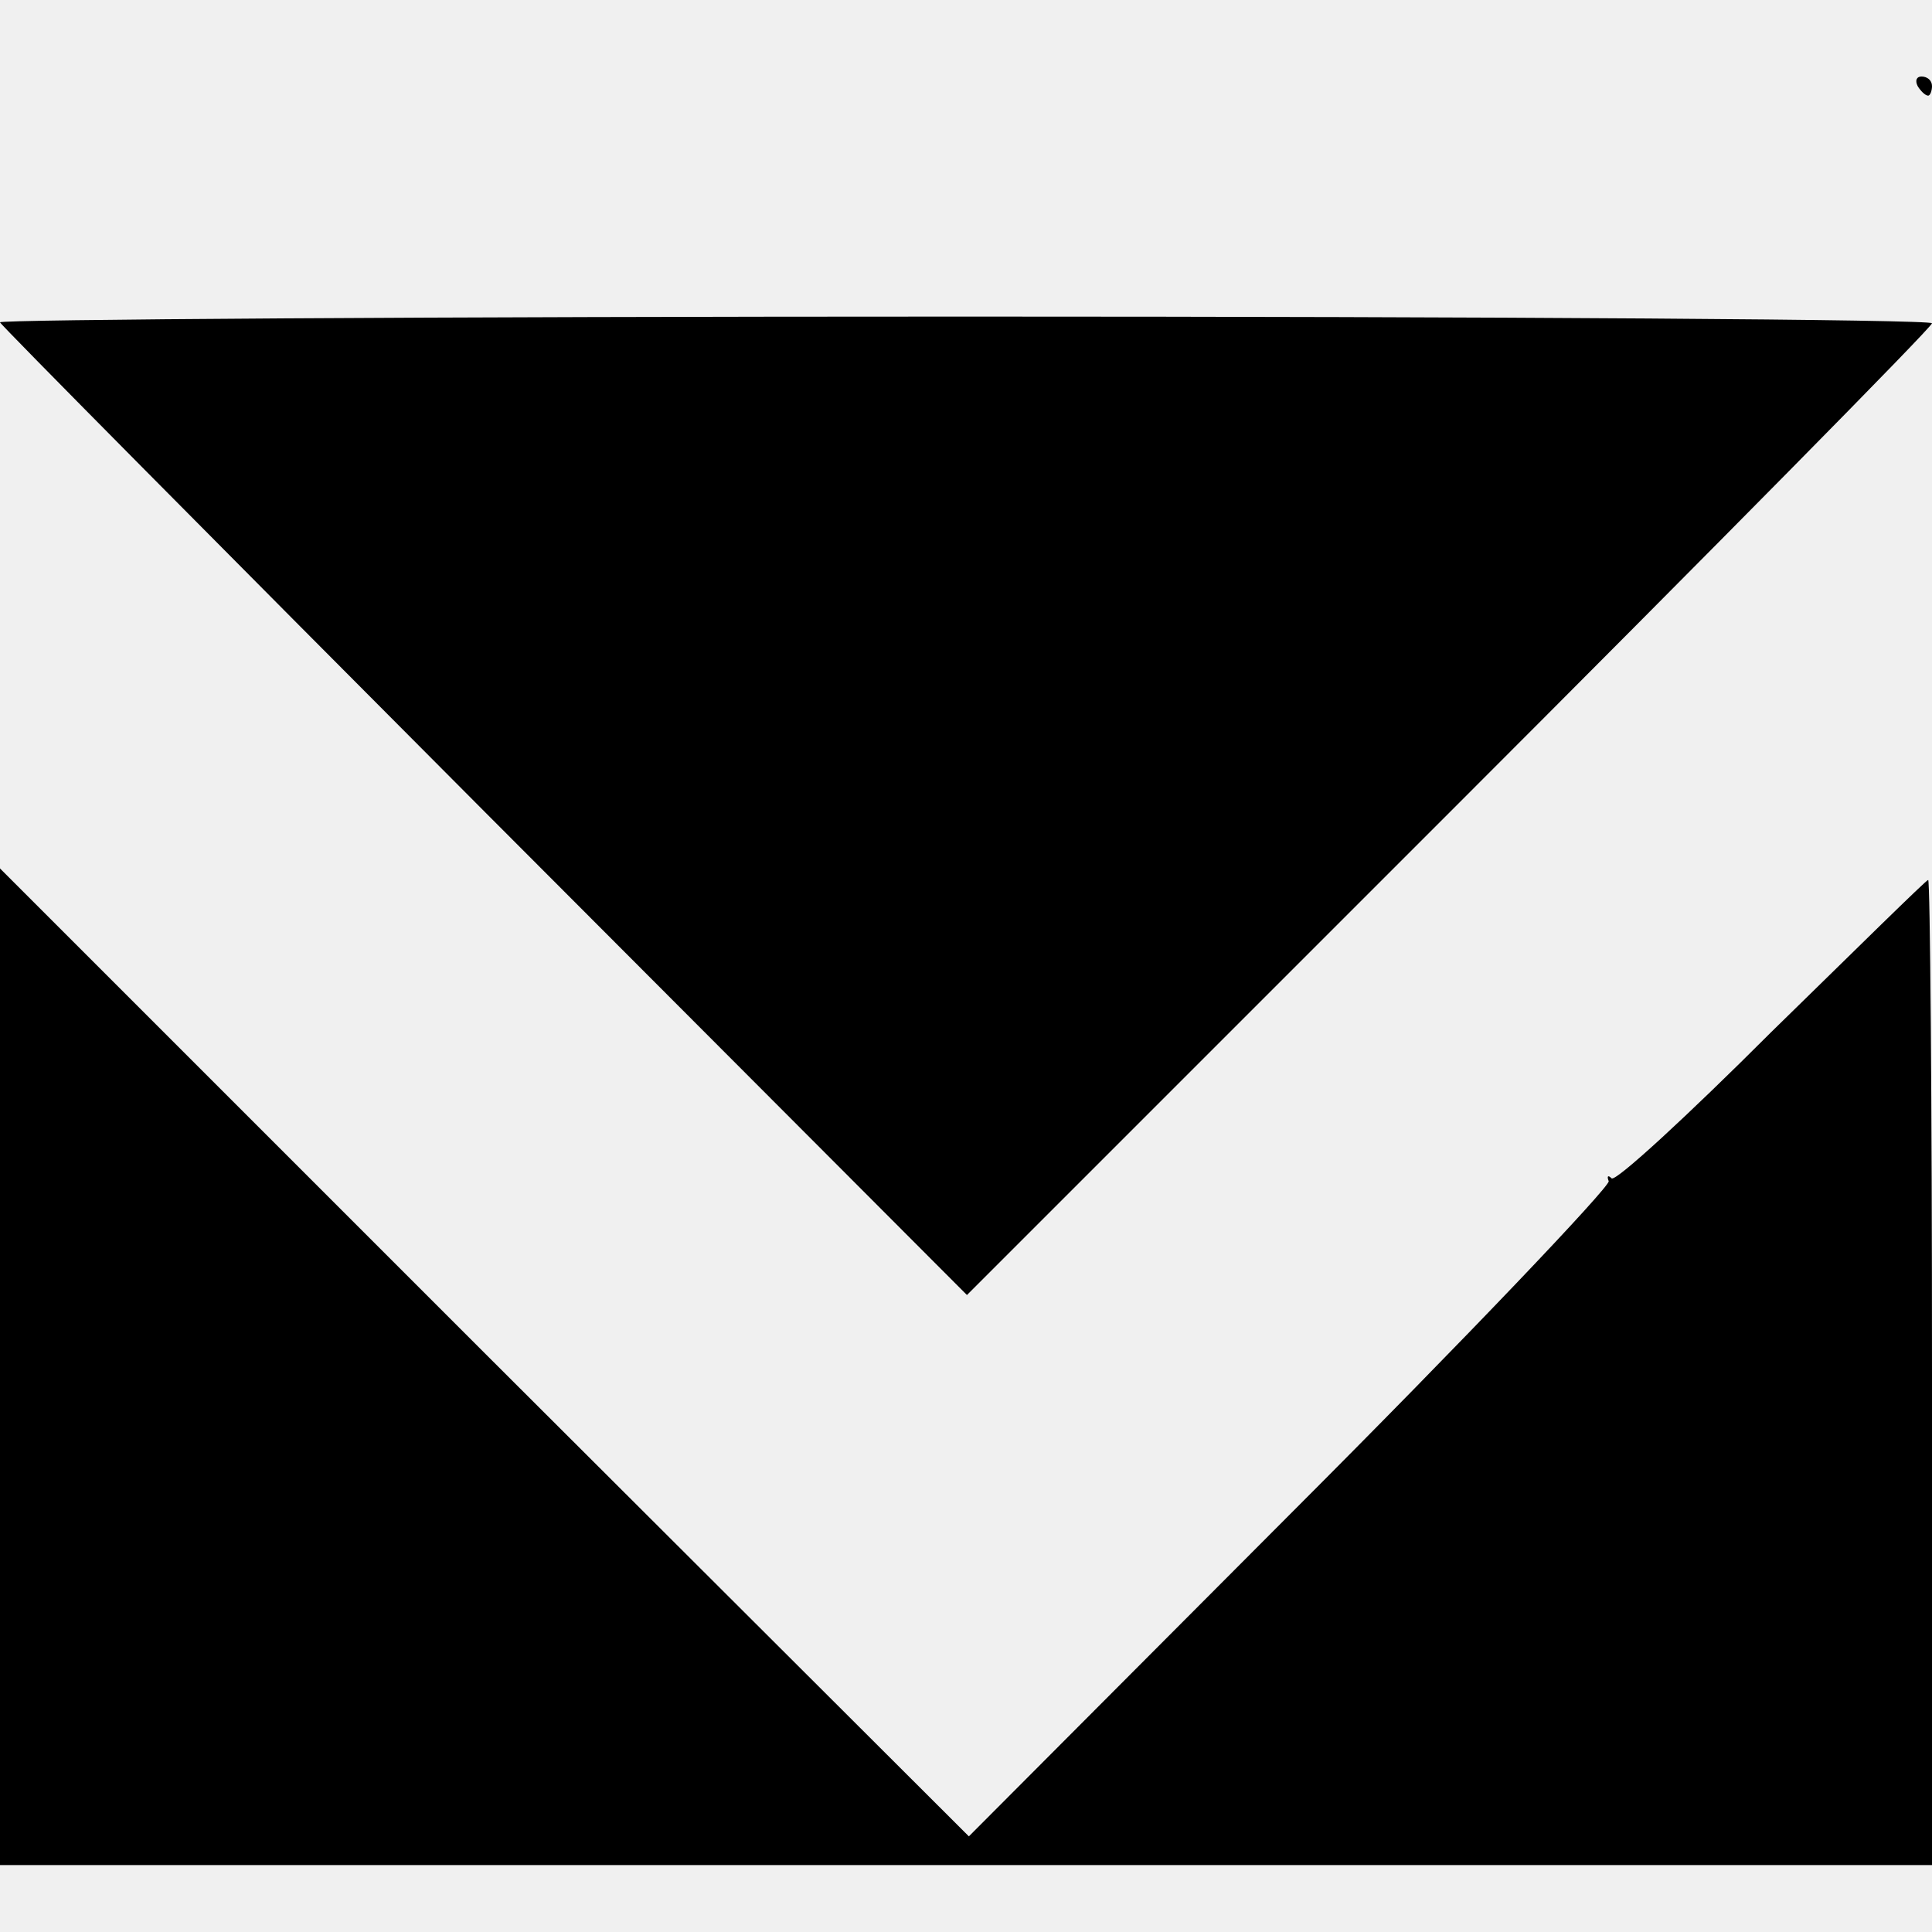
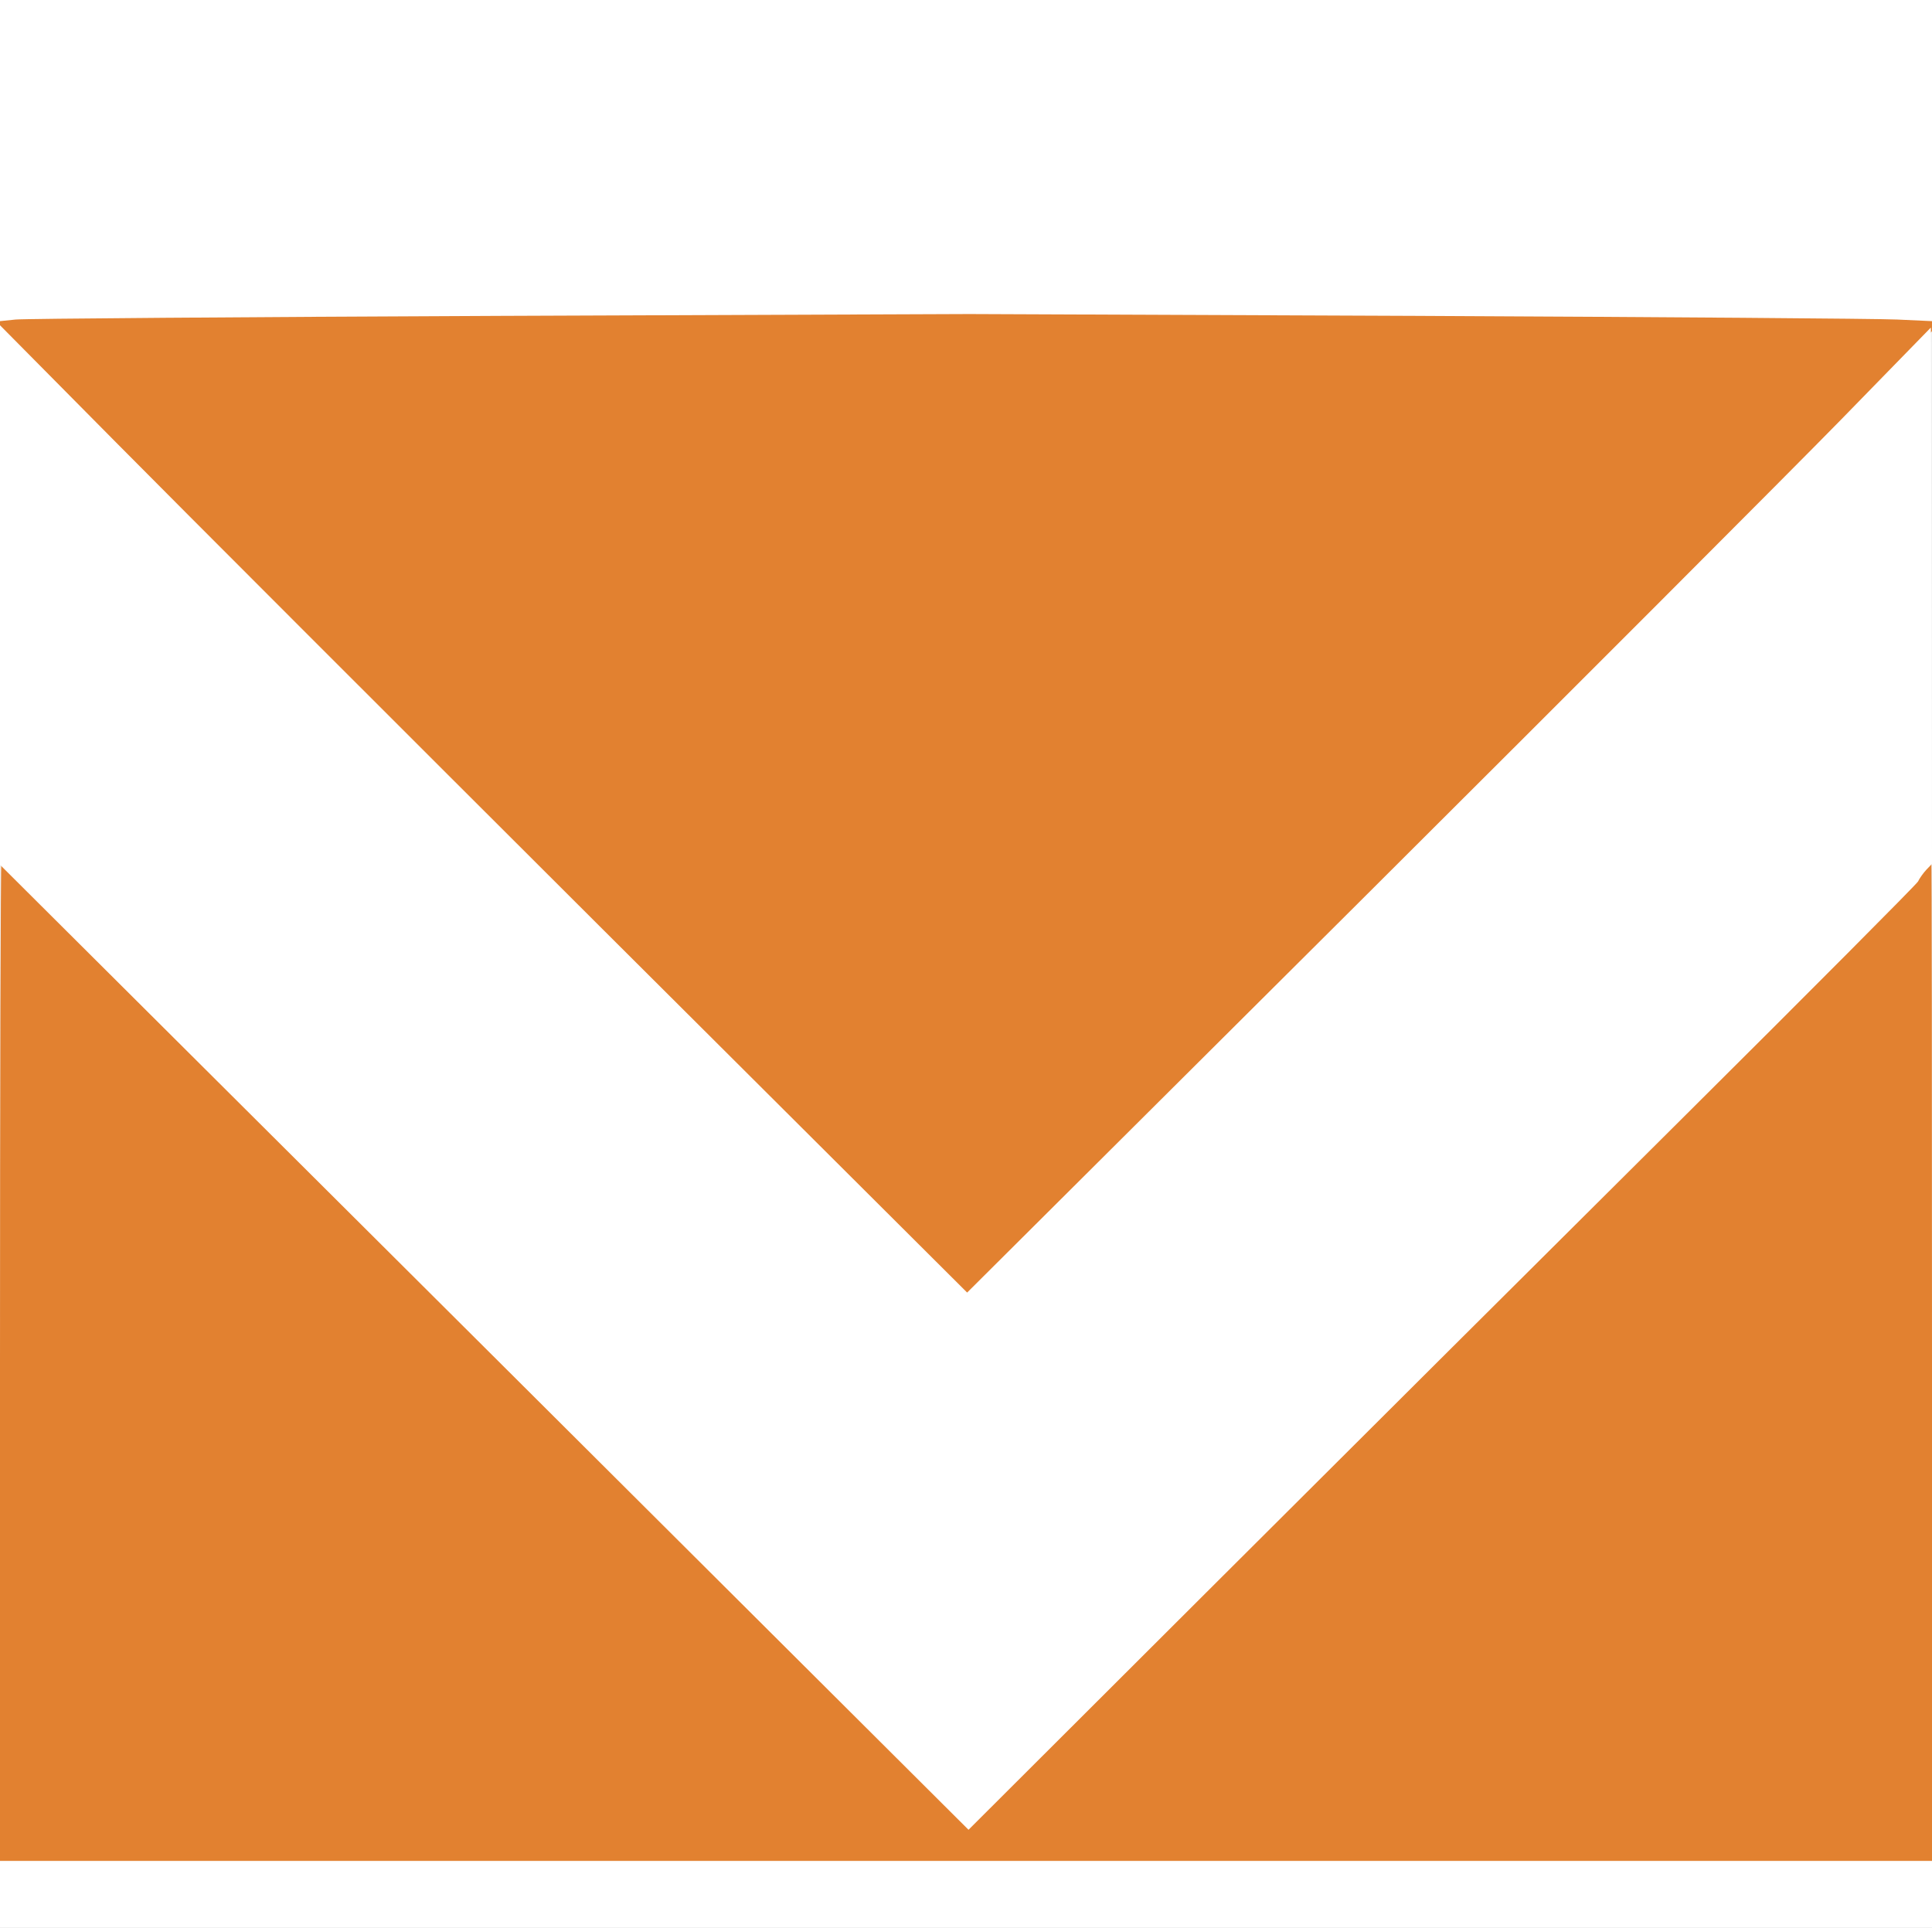
- <svg xmlns="http://www.w3.org/2000/svg" version="1.0" width="202pt" height="202pt" viewBox="0 0 202 202" preserveAspectRatio="xMidYMid meet">
-   <g transform="translate(0,202) scale(0.1,-0.1)" fill="#000000" stroke="none">
-     <path d="M2005 1930 c3 -5 8 -10 11 -10 2 0 4 5 4 10 0 6 -5 10 -11 10 -5 0 -7 -4 -4 -10z" />
-     <path d="M0 1683 c0 -2 228 -232 506 -511 l505 -506 505 505 c277 277 504 507 504 511 0 4 -455 7 -1010 7 -556 0 -1010 -3 -1010 -6z" />
-     <path d="M0 591 l0 -521 1010 0 1010 0 0 515 c0 283 -2 515 -4 515 -2 0 -75 -72 -164 -159 -88 -88 -163 -157 -167 -153 -4 4 -5 2 -3 -3 1 -6 -148 -163 -333 -348 l-336 -337 -507 506 -506 506 0 -521z" />
+ <svg xmlns="http://www.w3.org/2000/svg" width="844pt" height="842pt" viewBox="0 0 844 842">
+   <g transform="translate(0,842) scale(0.1,-0.1)" fill="#e28130" stroke="none">
+     <path d="M1875 7050 c-952 -4 -1763 -11 -1802 -15 l-73 -7 0 -25 0 -24 502 -507 c614 -620 3707 -3706 3719 -3710 12 -5 3121 3091 3740 3722 l479 489 0 31 0 31 -92 1 c-765 6 -4291 23 -4483 22 -143 -1 -1038 -5 -1990 -8z" />
+     <path d="M8408 4633 c-14 -16 -32 -39 -39 -54 -8 -14 -471 -479 -1029 -1034 -558 -555 -1486 -1479 -2062 -2054 l-1047 -1045 -2109 2102 c-1160 1156 -2112 2102 -2116 2102 -3 0 -6 -984 -6 -2187 l0 -2188 4220 3 4220 2 0 2190 c0 1205 -1 2190 -3 2190 -2 0 -15 -12 -29 -27z" />
  </g>
+   <g transform="translate(0,842) scale(0.1,-0.1)" fill="#ffffff" stroke="none">
+     <path d="M0 7719 l0 -702 68 7 c37 4 990 11 2117 16 l2050 8 1950 -8 c1073 -5 2019 -12 2103 -16 l152 -7 0 701 0 702 -4220 0 -4220 0 0 -701z" />
+     <path d="M0 5821 l0 -1179 2116 -2108 2115 -2108 1052 1050 c579 578 1509 1504 2067 2059 558 555 1021 1020 1029 1034 7 15 24 38 37 52 l24 25 -2 1172 -3 1171 -395 -405 c-217 -222 -1165 -1171 -2105 -2108 l-1710 -1703 -1606 1601 c-883 881 -1833 1831 -2112 2113 l-507 512 0 -1178z" />
+     <path d="M0 145 l0 -145 4220 0 4220 0 0 145 0 145 -4220 0 -4220 0 0 -145z" />
+   </g>
+   <g transform="translate(0,842) scale(0.1,-0.1)" fill="#000000" stroke="none" />
+   <g transform="translate(0,842) scale(0.1,-0.1)" fill="#000000" stroke="none" />
+   <g transform="translate(0,842) scale(0.1,-0.1)" fill="#000000" stroke="none" />
+   <g transform="translate(0,842) scale(0.1,-0.1)" fill="#000000" stroke="none" />
+   <g transform="translate(0,842) scale(0.1,-0.1)" fill="#000000" stroke="none" />
+   <g transform="translate(0,842) scale(0.1,-0.1)" fill="#000000" stroke="none" />
+   <g transform="translate(0,842) scale(0.1,-0.1)" fill="#000000" stroke="none" />
+   <g transform="translate(0,842) scale(0.1,-0.1)" fill="#ffffff" stroke="none" />
+   <g transform="translate(0,842) scale(0.1,-0.1)" fill="#00ffff" stroke="none" />
+   <g transform="translate(0,842) scale(0.1,-0.1)" fill="#ff00ff" stroke="none" />
+   <g transform="translate(0,842) scale(0.1,-0.1)" fill="#0000ff" stroke="none" />
+   <g transform="translate(0,842) scale(0.1,-0.1)" fill="#ffff00" stroke="none" />
+   <g transform="translate(0,842) scale(0.1,-0.1)" fill="#00ff00" stroke="none" />
+   <g transform="translate(0,842) scale(0.1,-0.1)" fill="#ff0000" stroke="none" />
+   <g transform="translate(0,842) scale(0.1,-0.1)" fill="#c0c0c0" stroke="none" />
+   <g transform="translate(0,842) scale(0.1,-0.1)" fill="#808080" stroke="none" />
+   <g transform="translate(0,842) scale(0.1,-0.1)" fill="#008080" stroke="none" />
+   <g transform="translate(0,842) scale(0.1,-0.1)" fill="#800080" stroke="none" />
+   <g transform="translate(0,842) scale(0.1,-0.1)" fill="#000080" stroke="none" />
+   <g transform="translate(0,842) scale(0.1,-0.1)" fill="#808000" stroke="none" />
+   <g transform="translate(0,842) scale(0.1,-0.1)" fill="#008000" stroke="none" />
+   <g transform="translate(0,842) scale(0.1,-0.1)" fill="#000000" stroke="none" />
+   <g transform="translate(0,842) scale(0.1,-0.1)" fill="#000000" stroke="none" />
</svg>
